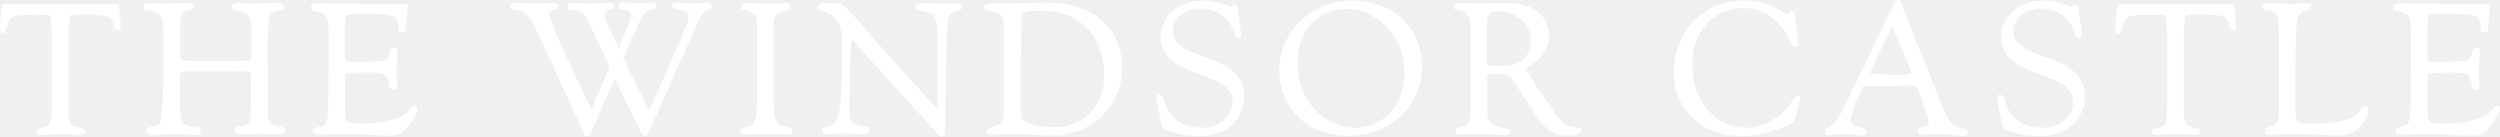
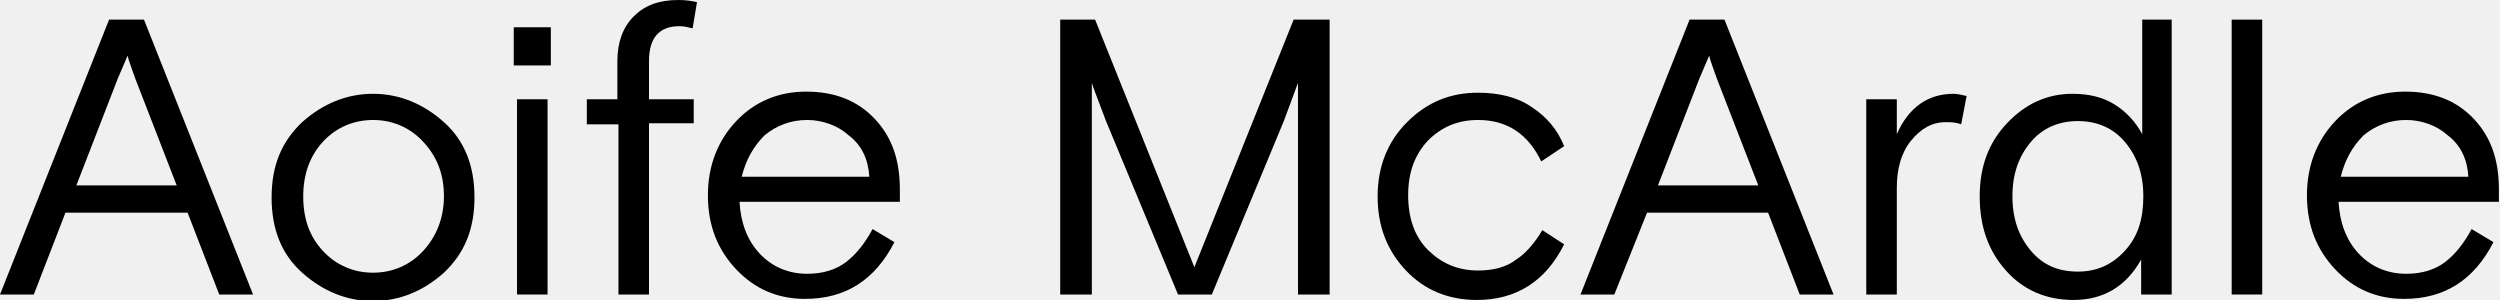
- <svg xmlns="http://www.w3.org/2000/svg" width="450.041" height="24.569" viewBox="0 0 450.041 24.569">
-   <g fill="#fff">
-     <path d="M21.518 2.122c-.069-1.181-.227-1.419-.934-1.419-.316 0-1.869.012-3.641.026-2.357.018-5.103.04-5.849.04-1.595 0-7.813-.033-9.626-.066-.41 0-.833 0-1.066.303-.225.405-.402 3.278-.402 3.748 0 .432 0 1.235.496 1.235.512 0 .762-.953.824-1.239.447-1.812.663-2.113 5.649-2.113.984 0 1.951.079 2.072.13.13.243.281 2.101.281 4.135v11.669c0 3.748-.198 4.207-1.939 4.474-.431.065-.878.134-.878.659 0 .18.071.598.731.598.142 0 .399-.021.719-.048.367-.031.818-.068 1.27-.087.416-.017.84-.041 1.199-.063.36-.02.654-.038.803-.038.651 0 1.215.033 1.71.102.093.001.862.084 1.231.124l.446.045c.516 0 .7-.31.7-.6 0-.55-.417-.704-1.041-.764-1.372-.146-1.945-.584-1.945-2.924v-12.727c-.007-3.816.272-4.507.347-4.593.031-.013.379-.126 2.878-.126 2.144 0 3.679.182 4.111.491.414.284.723.857.828 1.532.031.205.126.826.695.826.374 0 .564-.268.564-.798 0-.22-.068-.908-.161-1.787l-.072-.745M189.438 22.905c-2.829 0-5.06-1.011-5.381-1.331-.131-.152-.326-1.211-.326-2.364v-7.742l.2-7.748c.029-1.449.292-1.788 2.824-1.788 3.254 0 5.763.41 8.216 2.456 3.522 2.919 3.797 7.745 3.797 9.154.001 5.687-3.662 9.363-9.33 9.363m-1.174-22.436c-.908 0-2.133.032-3.336.063l-.125.004c-1.241.032-2.483.066-3.446.1h-2.684c-.935 0-1.503.047-1.503.698 0 .656.91.729 1.345.764 1.102.098 2.178.37 2.178 2.489v15.629c0 1.233-.239 1.611-.546 1.98-.2.17-.534.455-1.461.681-.323.071-1.078.237-1.078.859 0 .332.287.563.696.563.16 0 1.25-.104 1.459-.135 1.039-.066 2.139-.101 3.27-.101.399 0 1.674.063 3.038.168.501.024 1.007.056 1.466.084.766.046 1.37.083 1.667.083 7.3 0 12.805-5.245 12.805-12.199-.001-7.235-5.267-11.73-13.745-11.73M50.673 22.84c-1.507-.235-1.878-.324-2.29-1.242-.165-.301-.171-.546-.171-3.095l-.034-10.495c0-2.492.188-4.41.35-5.101.178-.444.318-.795 1.509-.979.52-.082 1.025-.208 1.025-.762 0-.303-.167-.663-.966-.663-.334 0-1.35 0-2.398.065-1.034.07-2.023.102-2.396.102-.166 0-.729-.034-1.291-.068-.542-.034-1.122-.067-1.358-.067-.448 0-.899.206-.899.665 0 .569.608.638.834.663 2.033.247 2.653 1.094 2.653 3.628v4.428c0 .815-.202.89-.368.952-.542.129-1.972.129-7.99.129-1.274 0-3.644 0-4.169-.187-.239-.087-.265-.491-.265-.66v-5.734c0-2.237.672-2.366 1.165-2.46.984-.196 1.317-.261 1.317-.793 0-.303-.14-.663-.799-.663-.283 0-1.075.039-1.913.08-.864.043-1.757.087-2.078.087-.209 0-.844-.016-1.502-.032-.714-.018-1.455-.036-1.717-.036-.425 0-1.066 0-1.066.699 0 .561.487.602.85.63 2.147.12 2.703.976 2.703 4.165v7.714c0 1.672-.132 6.7-.558 8.106-.188.618-.654.727-1.203.856-.987.171-1.357.236-1.357.796 0 .699.98.699 1.303.699.272 0 1.021-.049 1.813-.1.784-.05 1.594-.104 1.874-.104.272 0 1.069.035 1.858.101l.138.012c.771.063 1.5.123 1.794.123.272 0 1.102 0 1.102-.699 0-.69-.857-.697-1.186-.697h-.009c-2.309-.056-2.523-1.536-2.563-3.464l-.065-4.629c-.016-1.031.064-1.559.269-1.765.171-.174.518-.184 1.068-.184l9.569-.031c1.918 0 1.918.197 1.918.677v5.431c0 2.563-.071 3.391-1.54 3.737-1.087.245-1.379.311-1.379.792 0 .231.164.521.397.578.063.024.123.05 1.05.05.621 0 1.432-.012 2.066-.021l.906-.011c.3 0 1.067 0 1.867.034.775.034 1.586.067 1.855.067.812 0 .934-.416.934-.664.001-.327-.208-.546-.657-.66" />
-     <path d="M142.486 23.114l-.068-.039c-.162-.094-.544-.176-1.155-.3-.282-.057-.601-.121-.686-.153-.874-.362-1.281-1.87-1.281-2.775v-15.831c0-.296.093-1.783 1.939-2.019.313-.026 1.046-.089 1.046-.731 0-.282-.153-.731-.564-.731-.111 0-.538.057-.713.102-.668.032-1.831.065-2.708.065-1.378 0-2.392-.054-3.019-.1l-.56-.049-.614-.05c-.438 0-.698.235-.698.63 0 .517.271.582 1.404.856.779.203 1.479.522 1.479 2.162v14.488c0 3.475-.792 3.933-1.603 4.104-.983.204-1.314.272-1.314.827 0 .419.303.631.9.631l1.02-.034.933-.033c.971-.034 2.005-.068 2.338-.068.232 0 .885.033 1.579.069.672.032 1.374.066 1.608.066.54 0 .933-.267.933-.631 0-.188-.096-.308-.161-.386l-.035-.07zM172.266.636l-2.982.034c-.261 0-1.006-.024-1.775-.048-.822-.027-1.668-.054-1.979-.054-.695 0-.8.354-.8.566 0 .434.497.661.968.73 2.617.621 3.09.734 3.09 5.173l.001 9.606c-.018.235-.033.911-.05 1.592l-.037 1.334-.874-.934-.493-.534c-3.882-4.227-6.021-6.555-12.708-14.19-1.577-1.809-2.578-2.853-2.99-3.11-.408-.222-.557-.238-1.497-.199l-2.15-.034c-.482 0-.697.368-.697.733 0 .321.209.561.56.628.708.1 1.047.163 1.665.627 2.157 1.513 2.133 3.406 2.068 8.463l-.103 3.92-.005.149c-.066 1.824-.178 4.877-.812 6.403-.251.625-.734 1.047-1.396 1.219l-.185.045c-.814.194-1.089.261-1.089.779 0 .148.051.632.696.632.243 0 .899-.041 1.595-.084.654-.041 1.333-.084 1.56-.084.275 0 1.054.031 1.855.064.856.034 1.738.07 2.068.07.541 0 .865-.211.865-.564 0-.271-.239-.633-.554-.693-2.766-.463-3.265-.546-3.169-4.231l.134-6.66c.015-.199.05-1.179.088-2.216.041-1.153.092-2.589.1-2.684l.011-.033c.314.216.966.954 1.198 1.218l.178.198c.155.208 2.636 2.933 6.702 7.397 2.958 3.247 6.016 6.605 7.03 7.746l.158.173c.59.65.713.785 1.075.785.224 0 .463-.16.463-.396.052-.479.102-2.659.102-2.678l.268-13.917c.071-4.705.424-5.218 1.419-5.487l.175-.05c.935-.262 1.155-.323 1.155-.807-.002-.14-.066-.597-.902-.597M127.196.503l-.558.031-.599.034c-.565.034-1.16.068-1.359.068l-.593-.038c-.269-.022-.586-.046-.888-.061-.608-.067-1.186-.101-1.337-.101-.584 0-.935.21-.935.563 0 .209.164.481.651.626l.101.019c1.908.361 2.268.456 2.268 1.299 0 .576-.152 1.194-1.018 3.149l-4.596 10.502c-.427 1.037-1.126 2.54-1.52 3.134l-.688-1.237-3.906-7.881.592-1.523 2.278-5.097c.92-2.025 1.384-2.106 2.082-2.228.638-.097.96-.343.96-.731 0-.189-.066-.63-.697-.63l-.366.049-.39.053c-.479.032-1.352.065-1.927.065-.158 0-.641-.03-1.144-.061-.566-.035-1.159-.071-1.372-.071-.372 0-.866.062-.866.595 0 .681.604.751.993.798.621.096 1.255.289 1.255.981 0 .207-.107.514-.17.697l-.047.146-1.242 3.188c-.314.829-.576 1.512-.729 1.829-.213-.392-.583-1.171-.732-1.508l-1.444-3.162c-.08-.159-.341-.73-.341-1.426 0-.605.387-.724.899-.815.365-.08.743-.162.743-.593 0-.436-.266-.729-.684-.729h-.001l-.932.08c-.631.065-1.494.153-2.804.153-.205 0-.826-.041-1.426-.081-.675-.044-1.312-.086-1.56-.086-.31 0-1.033 0-1.033.663 0 .665.471.665 1.067.665 1.316 0 2.01.522 2.747 2.063l3.809 8.143-2.44 5.736c-.22.571-.64 1.484-.866 1.822-.181-.252-.499-.867-.95-1.836l-4.506-9.718-1.509-3.6c-.243-.575-.65-1.538-.65-2 0-.269.345-.482.985-.612.237-.037.792-.122.792-.596 0-.463-.336-.698-1-.698-.172 0-.752.022-1.378.045-.722.027-1.505.056-1.774.056-.273 0-1.079-.036-1.833-.101l-.455-.019c-.597-.026-1.111-.047-1.302-.047-.536 0-.897.267-.897.665 0 .578.703.66 1.01.696.977.086 1.937.328 2.941 2.303l1.271 2.576 8.151 17.759h.775l4.289-9.735.088-.188.173-.366c.103.18.271.497.544 1.054l4.5 9.167h.802l9.026-20.179c.293-.684.838-1.957 1.598-2.275.584-.226.905-.351.905-.812.001-.148-.059-.631-.831-.631M74.645 19.048c-.315 0-.517.242-.844.672-1.713 2.215-6.301 2.546-8.883 2.546-2.612 0-2.823-.237-2.823-3.159v-4.392c0-.958.021-1.374.123-1.464.147-.075 1.203-.221 4.144-.221 3.264 0 3.425.38 3.729 2.396.091.573.31.759.898.759.496 0 .496-.365.496-.631 0-.192-.035-.732-.07-1.258-.032-.487-.063-.964-.063-1.124 0-.734.032-1.214.085-2.008l.082-1.298.035-.585c0-.443-.237-.766-.564-.766-.587 0-.704.398-.795.924-.152.939-.538 1.382-1.297 1.524l-4.393.201-.641.014c-1.13 0-1.564-.128-1.629-.188-.07-.117-.173-.762-.173-1.775v-3.588c0-1.658.135-2.647.394-2.933.218-.219.626-.259 2.731-.259 3.912 0 5.395.197 6.057.76.373.53.455.842.455 1.761 0 .491.052.933.699.933.176 0 .264-.047.42-.13l.076-.039.038-.076c.121-.239.172-.907.329-3.183l.122-1.651-5.917-.107h-2.515c-3.176 0-5.791-.034-6.697-.064-.227-.038-.271-.052-.379-.037-1.121 0-1.424.044-1.56.114-.199.069-.313.269-.313.551 0 .657.655.76 1.105.83 1.416.164 2.049.712 2.049 3.53v5.802c0 .549-.019 2.075-.036 3.562-.016 1.42-.032 2.805-.032 3.28 0 3.315-.08 4.288-1.868 4.638-.446.09-.848.212-.848.728 0 .596.65.596 1.403.596.211 0 .595-.018 1.062-.04.428-.019.928-.043 1.436-.059 1.033-.034 2.064-.068 2.398-.068.537 0 2.133.064 3.772.167 1.702.11 3.138.202 3.471.202 1.806 0 2.615-.426 3.768-1.985.603-.822 1.493-2.283 1.493-2.804.001-.354-.218-.598-.53-.598M242.595 1.595c4.941 0 10.232 4.625 10.232 11.51 0 6.499-4.44 9.899-8.826 9.899-4.32 0-10.402-3.591-10.402-11.576 0-5.972 3.53-9.833 8.996-9.833m.737-1.463c-7.313 0-13.042 5.551-13.042 12.636 0 5.619 3.935 11.665 12.571 11.665 7.489 0 13.141-5.417 13.141-12.602 0-5.635-3.966-11.699-12.67-11.699M368.036 10.209c-4.128-1.399-5.592-2.616-5.592-4.651 0-2.431 2.569-4.063 4.972-4.063 2.887 0 5.374 1.823 6.048 4.432.162.632.424.967.758.967.313 0 .531-.245.531-.595 0-.43-.334-2.699-.338-2.717-.068-.549-.306-2.361-.431-2.57-.039-.076-.142-.275-.398-.275-.312 0-.441.254-.495.362l-.053.147-.779-.25-.778-.248c-1.31-.436-2.498-.648-3.631-.648-4.316 0-7.574 2.808-7.574 6.532 0 3.609 2.636 5.234 7.186 6.821 4.283 1.51 5.727 2.749 5.727 4.916 0 1.864-1.527 4.637-5.738 4.637-3.914 0-5.953-2.497-6.56-4.846-.167-.556-.398-1.125-.853-1.125-.159 0-.531.062-.531.632 0 .204.753 4.52 1.067 5.113.412.821 3.765 1.723 6.405 1.723 6.586 0 8.345-4.508 8.345-7.17-.001-4.252-3.601-5.851-7.288-7.124M216.721 10.209c-4.128-1.4-5.591-2.617-5.591-4.651 0-2.431 2.569-4.063 4.971-4.063 2.885 0 5.373 1.823 6.05 4.429.109.442.328.97.757.97.313 0 .53-.245.53-.595 0-.39-.271-2.276-.337-2.716-.03-.239-.293-2.344-.429-2.568-.039-.076-.14-.278-.401-.278-.315 0-.447.266-.492.36l-.056.149-.764-.245-.795-.254c-1.307-.435-2.493-.647-3.628-.647-4.316 0-7.574 2.808-7.574 6.532 0 3.609 2.635 5.234 7.186 6.821 4.282 1.509 5.728 2.749 5.728 4.916 0 1.864-1.529 4.637-5.743 4.637-3.911 0-5.949-2.497-6.555-4.846-.169-.556-.403-1.125-.855-1.125-.159 0-.529.062-.529.632 0 .205.753 4.522 1.067 5.113.407.821 3.76 1.723 6.404 1.723 6.586 0 8.343-4.508 8.343-7.17-.001-4.254-3.601-5.851-7.287-7.124M387.637 23.838l.005.01-.036.02.031-.03zm14.681-21.715c-.067-1.181-.225-1.42-.933-1.42-.315 0-1.867.012-3.64.026-2.356.018-5.104.04-5.851.04-1.597 0-7.813-.033-9.625-.066-.408 0-.829 0-1.066.303-.227.404-.405 3.278-.405 3.748 0 .432 0 1.235.499 1.235.513 0 .762-.953.824-1.239.446-1.812.661-2.113 5.649-2.113.984 0 1.952.079 2.073.13.129.243.278 2.102.278 4.135v11.669c0 3.748-.196 4.208-1.936 4.473-.435.066-.881.135-.881.66 0 .18.071.598.73.598.144 0 .401-.022.72-.049.367-.03.82-.067 1.271-.087.413-.016.837-.041 1.195-.062.361-.021.656-.039.809-.039.651 0 1.214.033 1.707.101.094.002.868.084 1.24.125l.438.044c.517 0 .7-.309.7-.598 0-.551-.418-.705-1.043-.765-1.37-.146-1.942-.584-1.942-2.925v-12.728c-.009-3.814.271-4.504.346-4.59.031-.013.378-.126 2.881-.126 2.142 0 3.677.182 4.108.491.413.285.725.858.828 1.534.032.203.129.824.696.824.374 0 .562-.268.562-.798 0-.217-.067-.896-.157-1.759l-.075-.772M449.511 19.048c-.312 0-.504.23-.847.672-1.712 2.215-6.297 2.546-8.878 2.546-2.612 0-2.822-.237-2.822-3.159v-4.392c0-.959.019-1.375.122-1.464.147-.076 1.203-.221 4.142-.221 3.265 0 3.426.38 3.732 2.394.085.575.304.762.894.762.499 0 .499-.365.499-.631 0-.192-.036-.732-.07-1.258-.031-.487-.062-.964-.062-1.124 0-.756.032-1.251.087-2.074l.078-1.232.036-.584c0-.443-.239-.766-.567-.766-.582 0-.699.398-.795.924-.15.939-.536 1.382-1.294 1.524l-4.395.201-.642.014c-1.126 0-1.56-.128-1.628-.191-.07-.115-.173-.758-.173-1.772v-3.59c0-1.657.135-2.646.393-2.932.221-.22.628-.26 2.733-.26 3.914 0 5.396.197 6.057.76.373.53.454.842.454 1.761 0 .491.055.933.7.933.175 0 .262-.046.419-.129l.079-.04.039-.078c.115-.232.168-.849.326-3.182l.121-1.65-5.914-.107h-2.518c-3.178 0-5.791-.034-6.695-.064l-.378-.037c-1.123 0-1.428.044-1.563.115-.196.068-.311.268-.311.55 0 .658.656.76 1.104.83 1.416.164 2.046.712 2.046 3.53v5.802c0 .549-.017 2.075-.032 3.562-.017 1.419-.031 2.805-.031 3.279 0 3.315-.079 4.288-1.87 4.638-.447.089-.849.212-.849.728 0 .596.65.596 1.403.596.21 0 .594-.018 1.058-.039.432-.02.932-.044 1.434-.06 1.036-.034 2.072-.068 2.405-.068.535 0 2.132.064 3.771.167 1.702.11 3.138.202 3.472.202 1.806 0 2.614-.427 3.767-1.985.603-.822 1.494-2.282 1.494-2.804 0-.353-.22-.597-.531-.597M425.868 19.083c-.311 0-.411.126-.748.546l-.104.132c-.479.67-1.285 1.275-2.163 1.619-2.1.833-5.604.922-7.015.922-1.77 0-2.62-.081-2.62-1.919v-7.646c0-9.254.339-9.712.828-10.377.329-.332.346-.334 1.109-.479l.094-.018c.313-.058.786-.145.786-.762 0-.17-.062-.564-.632-.564-.241 0-.884.048-1.565.099-.676.05-1.374.103-1.62.103-.33 0-1.463-.06-2.373-.108-.637-.033-1.173-.061-1.283-.061-1.104 0-1.335.361-1.335.665 0 .567.664.612.943.631 1.707.145 2.074.89 2.074 4.198v14.32c0 .778-.222 2.142-1.712 2.53-.578.145-.804.366-.804.792 0 .563.649.563 1 .563.159 0 .46-.018.83-.04.345-.021.753-.046 1.171-.062.856-.069 1.675-.101 1.958-.101.504 0 1.912.056 3.403.113l.538.022c1.749.104 3.428.167 4.038.167 1.889 0 3.03-.372 3.939-1.281.788-.756 1.79-2.527 1.79-3.442.002-.327-.221-.562-.527-.562M275.564 7.369c0 1.458-.533 2.643-1.583 3.523-.508.413-1.207.979-4.293.979-2.016 0-2.016-.32-2.016-.577v-5.97c0-2.953.199-3.258 2.152-3.258 2.783 0 5.74 1.859 5.74 5.303m7.975 15.535c-1.037 0-1.929-.441-2.646-1.31l-.961-1.194-2.748-3.955c-.499-.731-1.584-2.44-2.513-4.056 2.222-1.407 4.17-2.953 4.17-5.925 0-1.783-.759-5.929-7.777-5.929-.345 0-1.321.024-2.321.049-1.045.025-2.113.052-2.508.052l-.415-.01c-.324-.011-.77-.024-1.203-.024h-.014c-.709-.034-1.451-.034-1.721-.034-.71 0-1.102 0-1.102.733 0 .455.412.542.862.595 1.322.197 2.122.591 2.122 4.403v11.367c0 4.759-.386 4.839-1.565 5.084l-.099.028c-.362.103-1.118.314-1.118.892 0 .53.752.53 1 .53.261 0 1.026-.032 1.779-.064l.078-.003c.799-.034 1.598-.068 1.897-.068.273 0 1.115.062 1.928.122l.165.013c.948.07 1.825.135 2.168.135.588 0 .967-.234.967-.599 0-.588-.675-.657-1.046-.695-2.834-.232-3.215-1.625-3.215-2.959v-5.635c0-1.077.191-1.112 1.214-1.112 2.18 0 2.78.077 3.234.788l4.461 6.739c1.68 2.57 3.171 3.571 5.317 3.571 1 0 2.678-.116 2.678-.897.002-.632-.334-.632-1.068-.632M323.549 17.271c-.275 0-.541.298-1.296 1.451l-.217.323c-2.048 2.553-4.836 3.96-7.846 3.96-5.362 0-9.562-4.938-9.562-11.24 0-7.117 4.652-10.303 9.263-10.303 5.175 0 7.536 4.089 8.313 5.848.456 1.03.761 1.161.976 1.161.258 0 .533-.157.533-.598 0-.348-.166-1.607-.319-2.76l-.091-.809c-.149-1.6-.174-1.847-.268-2.038-.037-.079-.139-.288-.392-.288-.176 0-.351.129-.525.393-.153.245-.221.245-.273.245-.177-.021-.932-.479-1.294-.698l-.532-.312c-1.887-1.014-3.813-1.506-5.893-1.506-8.407 0-12.806 6.493-12.806 12.906 0 6.768 5.031 11.496 12.235 11.496 4.29 0 9.06-2.229 9.334-2.561.278-.391 1.123-3.759 1.123-4.108.001-.465-.251-.562-.463-.562M344.125 13.159c-.125.155-1.078.323-2.399.323-.903 0-4.549-.115-5.039-.273l-.038-.024-.013-.009c.028-.114.111-.327.245-.637l.053-.124 3.254-6.846.357-.763c.164.198.464.847.567 1.073l.104.219 2.312 5.465c.379.895.583 1.514.597 1.596m9.375 10.001l-.104-.021c-1.76-.219-2.511-1.198-3.281-2.929l-.935-2.135-2.617-6.747-2.279-5.497-1.578-4.023c-.264-.685-.368-.977-.43-1.145-.071-.201-.082-.232-.213-.512l-.07-.151h-.618l-.229.374c-.138.222-.283.453-.462.814l-8.786 18.242c-.303.622-1.223 2.518-2.556 3.382l-.073.049c-.649.421-.784.508-.784.845 0 .396.294.663.731.663.083 0 .312-.022 1.393-.207.476-.095.891-.095 1.224-.095.465 0 .911.034 1.69.095.162.033 1.56.207 1.662.207.456 0 .799-.272.799-.631 0-.144-.031-.266-.188-.465l-.052-.049c-.13-.096-.549-.213-1.22-.34-.506-.16-1.356-.533-1.356-1.226 0-1.109 1.113-3.747 1.815-5.149.435-.871.582-1.008.857-1.029l.054-.006c.265-.015 1.812-.025 4.017-.025.249 0 .974-.017 1.707-.033.75-.018 1.512-.035 1.782-.035 1.484 0 1.603.015 1.834.634l1.404 3.81.114.342c.165.489.444 1.308.444 1.827 0 .187 0 .757-1.156.95-.327.054-.823.136-.823.594 0 .304.266.765.665.765.14 0 1.027-.146 1.139-.169.553-.065 1.051-.065 1.579-.065 1.002 0 1.673.079 2.601.191l.736.092c.54.071.895.118 1.323.118.686 0 1.035-.212 1.035-.63.002-.526-.479-.619-.795-.68" />
+ <svg xmlns="http://www.w3.org/2000/svg" version="1.1" id="Layer_1" x="0px" y="0px" viewBox="0 0 229.2 27.5" style="enable-background:new 0 0 229.2 27.5;" xml:space="preserve">
+   <g>
+     <path d="M0,27L10,1.8h3.2l10,25.2h-3.1l-2.9-7.5H6L3.1,27H0z M10.8,7.2L7,17h9.2l-3.8-9.8c-0.3-0.9-0.6-1.6-0.7-2.1L10.8,7.2z" />
+     <path d="M40.7,11.2c1.9,1.7,2.8,4,2.8,6.9c0,2.9-0.9,5.1-2.8,6.9c-1.9,1.7-4.1,2.6-6.5,2.6c-2.4,0-4.6-0.9-6.5-2.6   c-1.9-1.7-2.8-4-2.8-6.9c0-2.9,0.9-5.1,2.8-6.9c1.9-1.7,4.1-2.6,6.5-2.6C36.6,8.6,38.8,9.5,40.7,11.2z M29.6,23   c1.2,1.3,2.8,2,4.6,2s3.4-0.7,4.6-2c1.2-1.3,1.9-3,1.9-5c0-2-0.6-3.6-1.9-5c-1.2-1.3-2.8-2-4.6-2s-3.4,0.7-4.6,2   c-1.2,1.3-1.8,3-1.8,5C27.8,20.1,28.4,21.7,29.6,23z" />
+     <path d="M47.1,6V2.5h3.4V6H47.1z M47.4,27V9.1h2.8V27H47.4z" />
+     <path d="M53.8,11.4V9.1h2.8V5.6c0-1.7,0.5-3.1,1.5-4.1c1-1,2.3-1.5,4.1-1.5c0.7,0,1.3,0.1,1.7,0.2l-0.4,2.4   c-0.4-0.1-0.8-0.2-1.2-0.2c-1.9,0-2.8,1.1-2.8,3.2v3.5h4.1v2.2h-4.1V27h-2.8V11.4H53.8z" />
+     <path d="M82.6,18.5H67.8c0.1,1.9,0.7,3.5,1.8,4.7c1.1,1.2,2.6,1.9,4.4,1.9c1.5,0,2.7-0.4,3.6-1.1c0.9-0.7,1.7-1.7,2.4-3l2,1.2   c-1.8,3.5-4.5,5.2-8.2,5.2c-2.5,0-4.6-0.9-6.3-2.7c-1.7-1.8-2.6-4-2.6-6.8c0-2.7,0.9-5,2.6-6.8c1.7-1.8,3.9-2.7,6.4-2.7   c2.6,0,4.7,0.8,6.3,2.5s2.3,3.8,2.3,6.5V18.5z M74,11c-1.5,0-2.8,0.5-3.9,1.4c-1,1-1.7,2.2-2.1,3.8h11.7c-0.1-1.6-0.7-2.9-1.9-3.8   C76.8,11.5,75.4,11,74,11z" />
+     <path d="M97.2,27V1.8h3.2l9.1,22.7l9.1-22.7h3.3V27H119V7.6l-1.3,3.5L111.1,27H108l-6.6-15.9c-0.7-1.9-1.2-3.1-1.3-3.5V27H97.2z" />
+     <path d="M141.4,21.1l2,1.3c-1.7,3.4-4.4,5.1-8,5.1c-2.6,0-4.8-0.9-6.5-2.7c-1.7-1.8-2.6-4-2.6-6.8c0-2.7,0.9-5,2.7-6.8   c1.8-1.8,3.9-2.7,6.5-2.7c1.9,0,3.6,0.4,4.9,1.3c1.4,0.9,2.4,2.1,3,3.6l-2.1,1.4c-1.2-2.5-3.1-3.8-5.8-3.8c-1.8,0-3.3,0.6-4.6,1.9   c-1.2,1.3-1.8,2.9-1.8,5c0,2.1,0.6,3.8,1.8,5s2.7,1.9,4.6,1.9c1.4,0,2.6-0.3,3.5-1C139.8,23.3,140.7,22.3,141.4,21.1z" />
+     <path d="M144.9,27l10-25.2h3.2l10,25.2h-3.1l-2.9-7.5H151L148,27H144.9z M155.8,7.2l-3.8,9.8h9.2l-3.8-9.8   c-0.3-0.9-0.6-1.6-0.7-2.1L155.8,7.2z" />
+     <path d="M180.3,8.8l-0.5,2.6c-0.5-0.2-1-0.2-1.4-0.2c-1.3,0-2.3,0.6-3.2,1.7c-0.9,1.1-1.3,2.6-1.3,4.3V27h-2.8V9.1h2.8v3.2   c1.1-2.5,2.9-3.7,5.2-3.7C179.4,8.6,179.9,8.7,180.3,8.8z" />
+     <path d="M199.1,1.8V27h-2.8v-3.2c-1.4,2.5-3.5,3.7-6.2,3.7c-2.5,0-4.6-0.9-6.2-2.7c-1.6-1.8-2.4-4-2.4-6.8c0-2.7,0.8-4.9,2.5-6.7   c1.7-1.8,3.7-2.7,6-2.7c1.5,0,2.8,0.3,3.9,1c1.1,0.7,1.9,1.6,2.5,2.7V1.8H199.1z M190.5,24.9c1.7,0,3.1-0.6,4.3-1.9s1.7-2.9,1.7-5   s-0.6-3.7-1.7-5s-2.6-1.9-4.3-1.9c-1.7,0-3.2,0.6-4.3,1.9s-1.7,2.9-1.7,5s0.6,3.7,1.7,5S188.7,24.9,190.5,24.9z" />
+     <path d="M204.6,27V1.8h2.8V27H204.6z" />
+     <path d="M229.2,18.5h-14.8c0.1,1.9,0.7,3.5,1.8,4.7c1.1,1.2,2.6,1.9,4.4,1.9c1.5,0,2.7-0.4,3.6-1.1c0.9-0.7,1.7-1.7,2.4-3l2,1.2   c-1.8,3.5-4.5,5.2-8.2,5.2c-2.5,0-4.6-0.9-6.3-2.7c-1.7-1.8-2.6-4-2.6-6.8c0-2.7,0.9-5,2.6-6.8c1.7-1.8,3.9-2.7,6.4-2.7   c2.6,0,4.7,0.8,6.3,2.5s2.3,3.8,2.3,6.5V18.5z M220.6,11c-1.5,0-2.8,0.5-3.9,1.4c-1,1-1.7,2.2-2.1,3.8h11.7   c-0.1-1.6-0.7-2.9-1.9-3.8C223.4,11.5,222,11,220.6,11z" />
  </g>
</svg>
